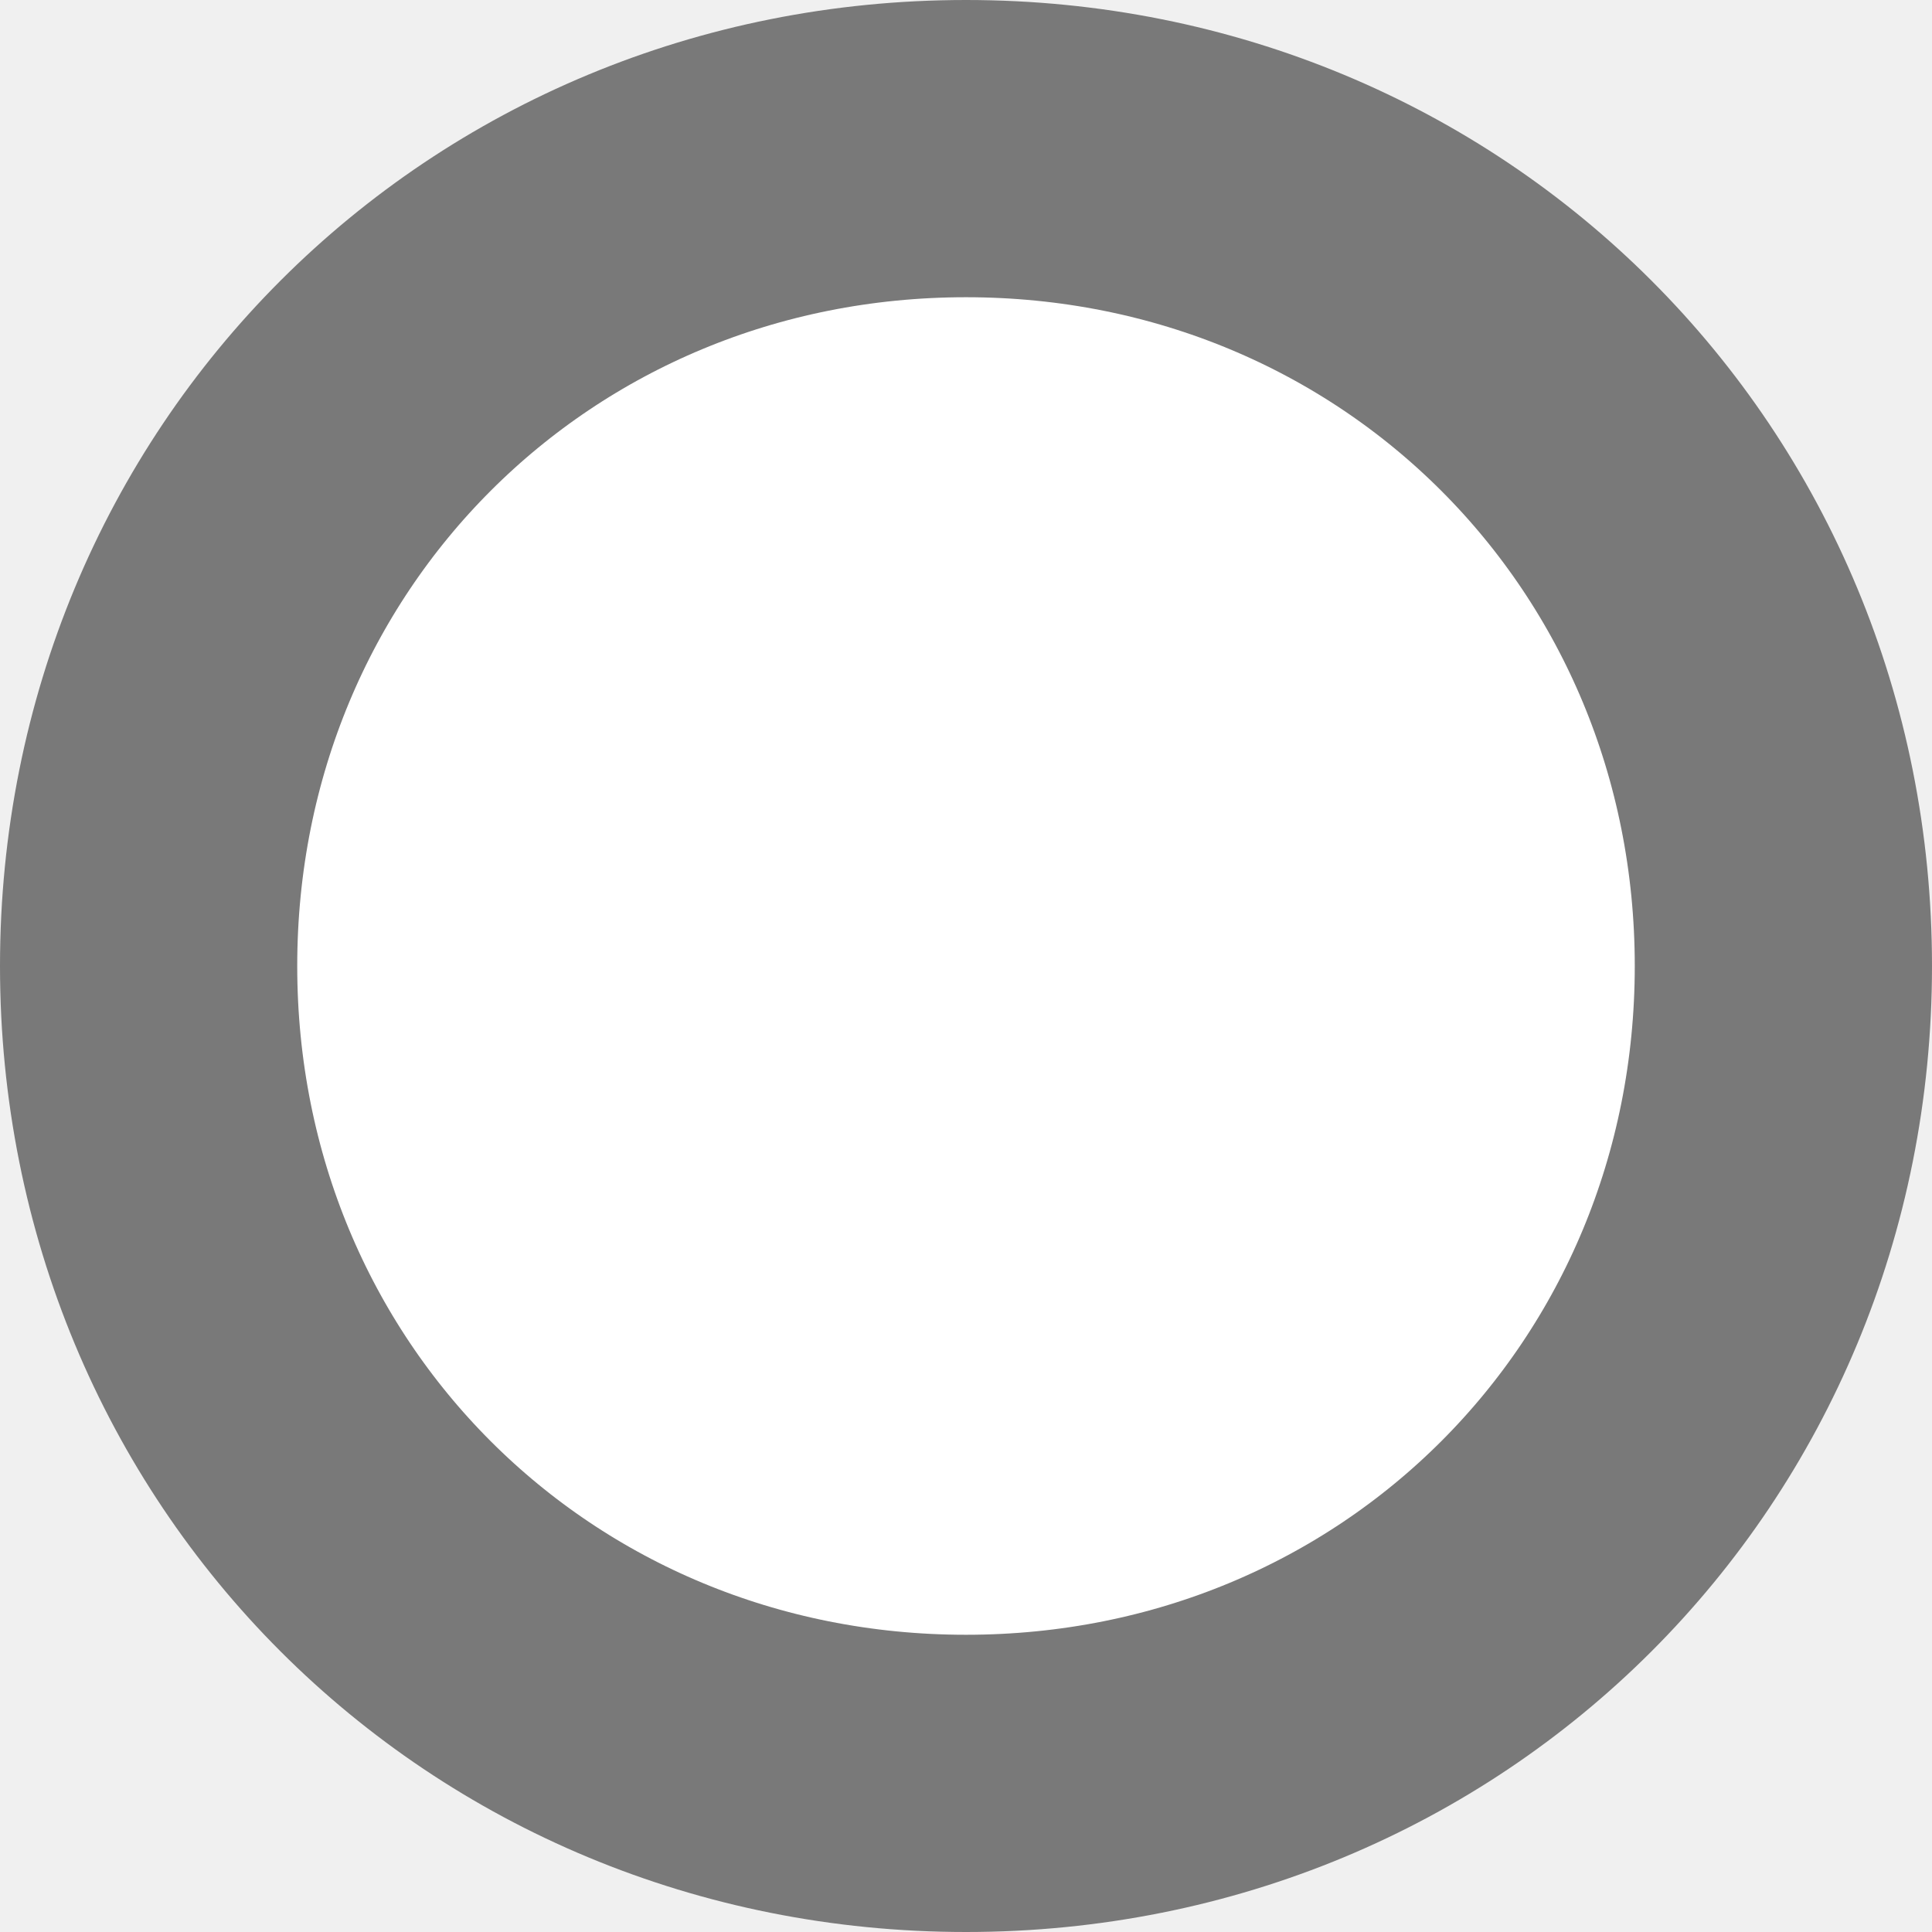
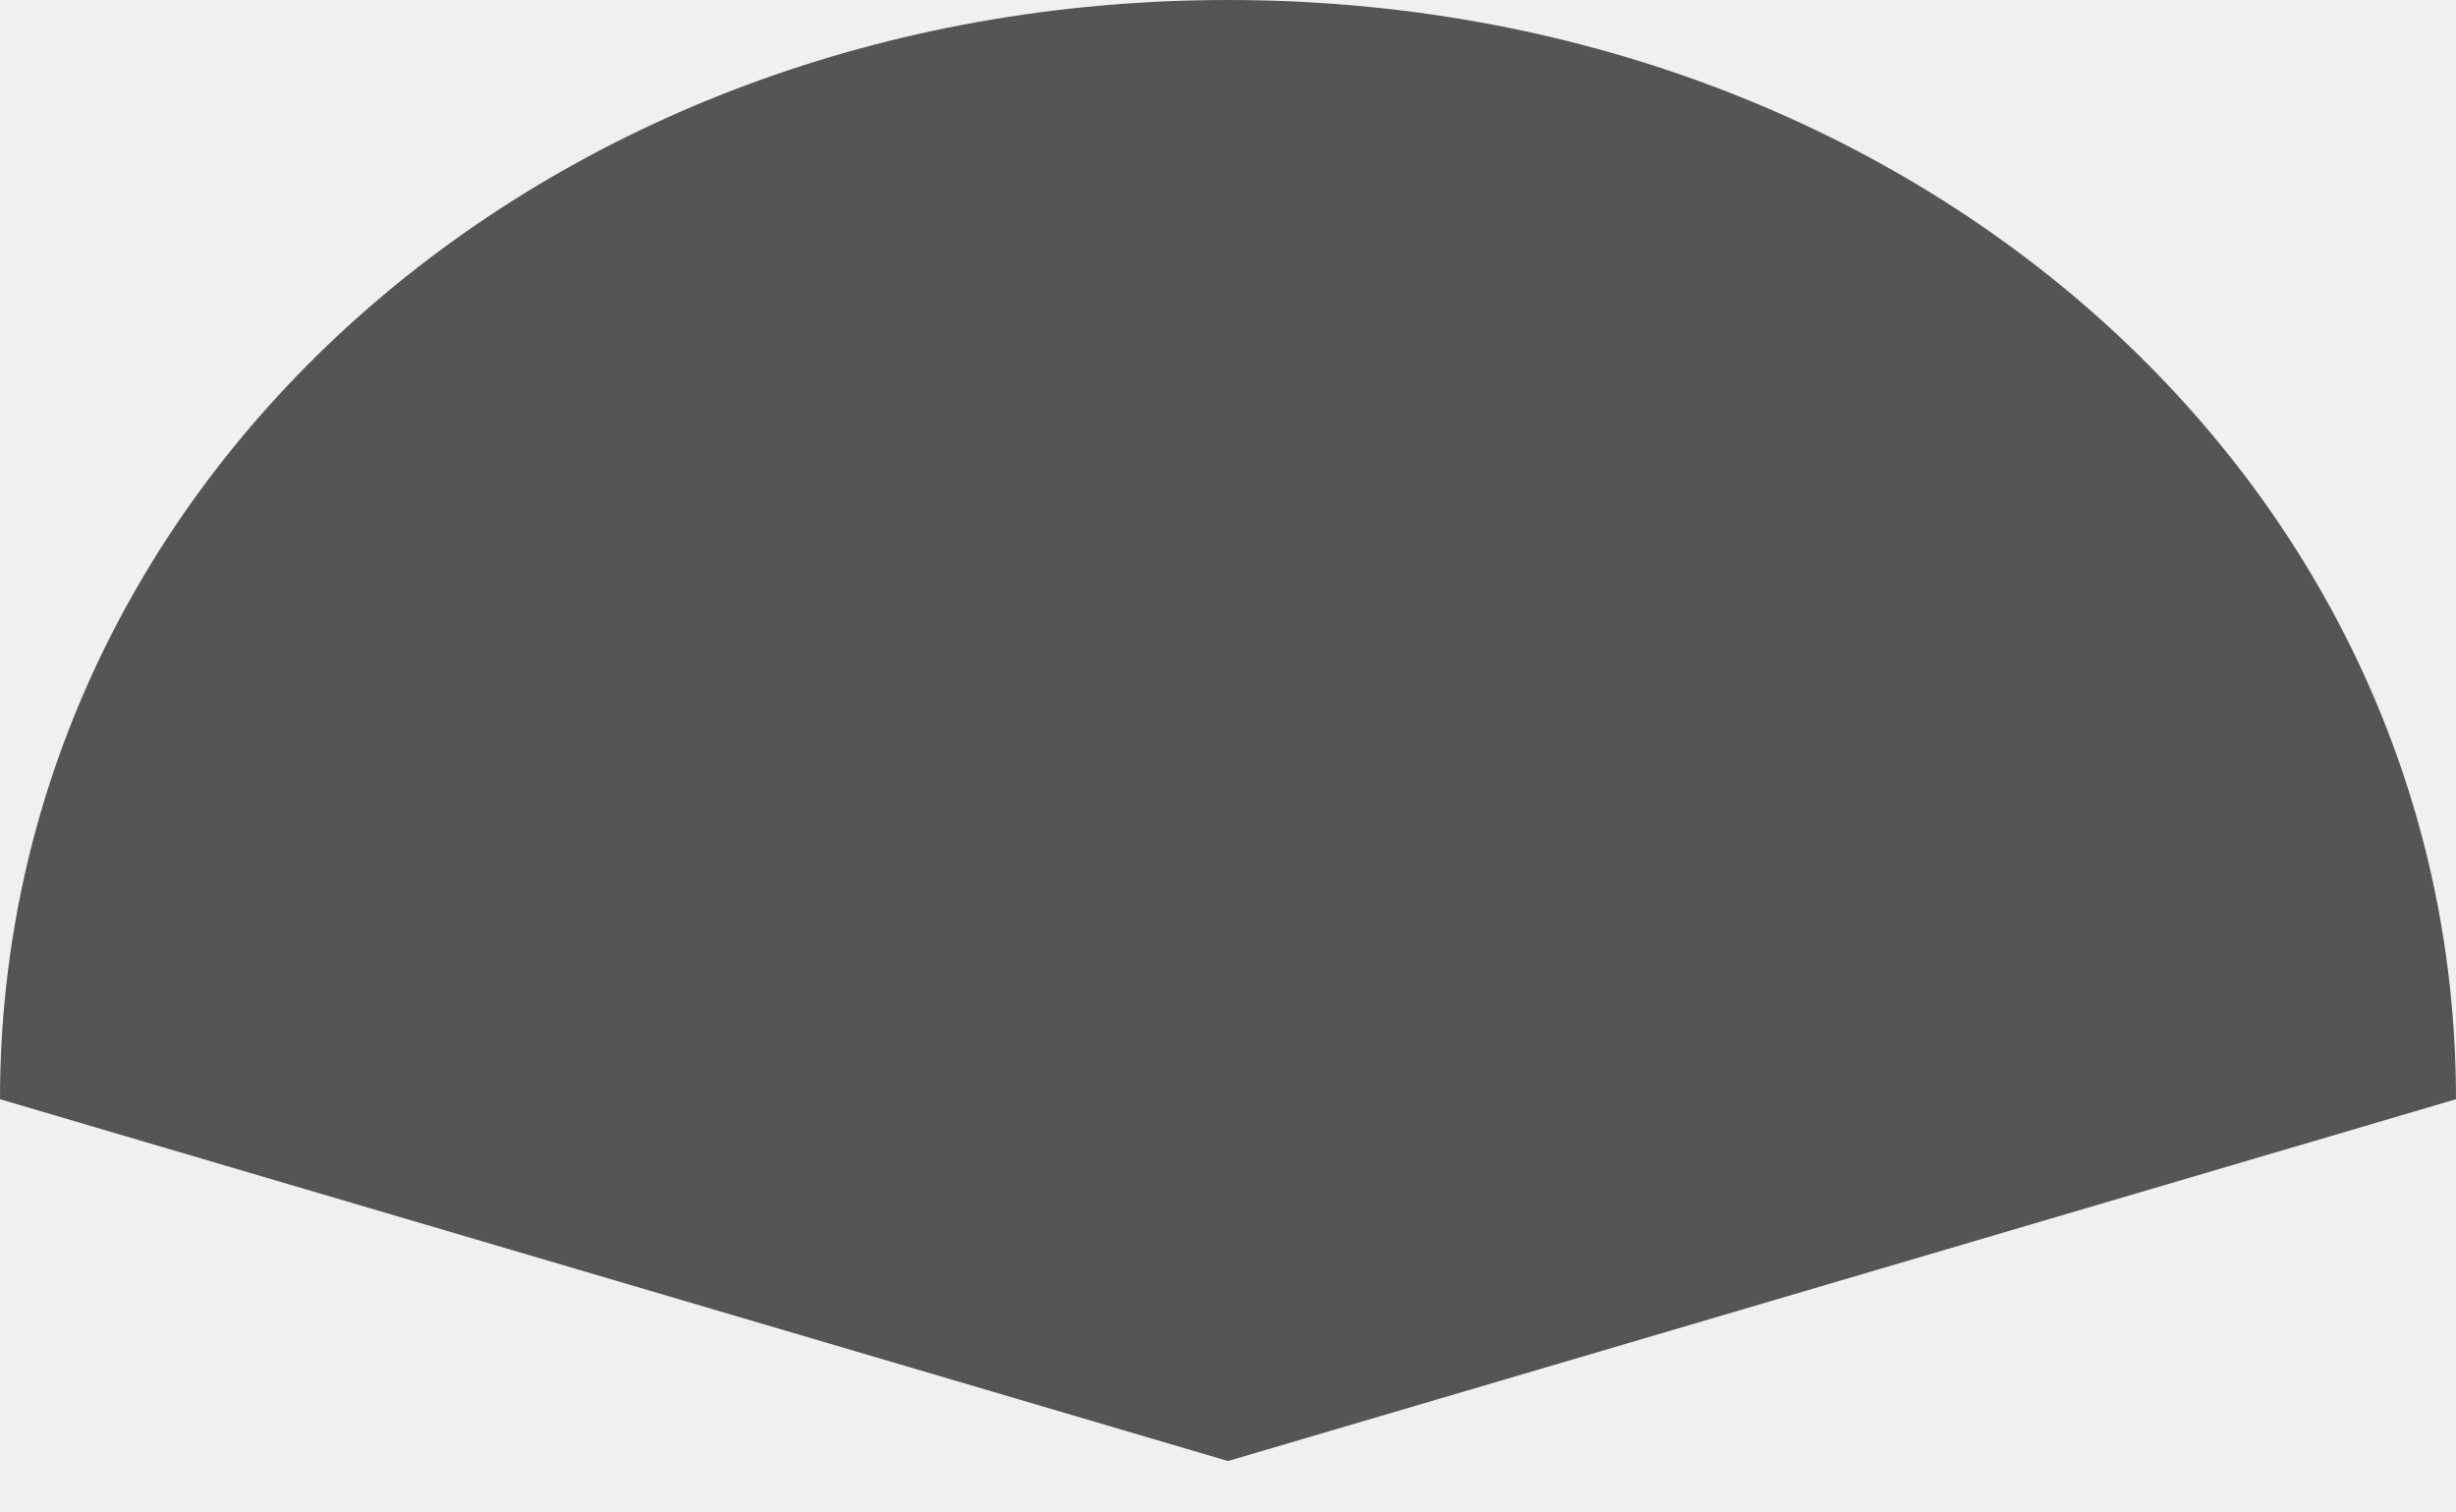
- <svg xmlns="http://www.w3.org/2000/svg" version="1.1" width="13px" height="13px">
-   <g transform="matrix(1 0 0 1 -1280 -1266 )">
-     <path d="M 1286.5 1267  C 1289.58 1267  1292 1269.42  1292 1272.5  C 1292 1275.58  1289.58 1278  1286.5 1278  C 1283.42 1278  1281 1275.58  1281 1272.5  C 1281 1269.42  1283.42 1267  1286.5 1267  Z " fill-rule="nonzero" fill="#ffffff" stroke="none" />
-     <path d="M 1286.5 1267  C 1289.58 1267  1292 1269.42  1292 1272.5  C 1292 1275.58  1289.58 1278  1286.5 1278  C 1283.42 1278  1281 1275.58  1281 1272.5  C 1281 1269.42  1283.42 1267  1286.5 1267  Z " stroke-width="2" stroke="#797979" fill="none" />
+ <svg xmlns="http://www.w3.org/2000/svg" version="1.1" width="13px" height="8px">
+   <g transform="matrix(1 0 0 1 -1280 -1366 )">
+     <path d="M 13 5.818  L 6.5 7.733  L 0 5.818  C 0 2.56  2.86 0  6.5 0  C 10.14 0  13 2.56  13 5.818  Z " fill-rule="nonzero" fill="#555555" stroke="none" transform="matrix(1 0 0 1 1280 1366 )" />
  </g>
</svg>
